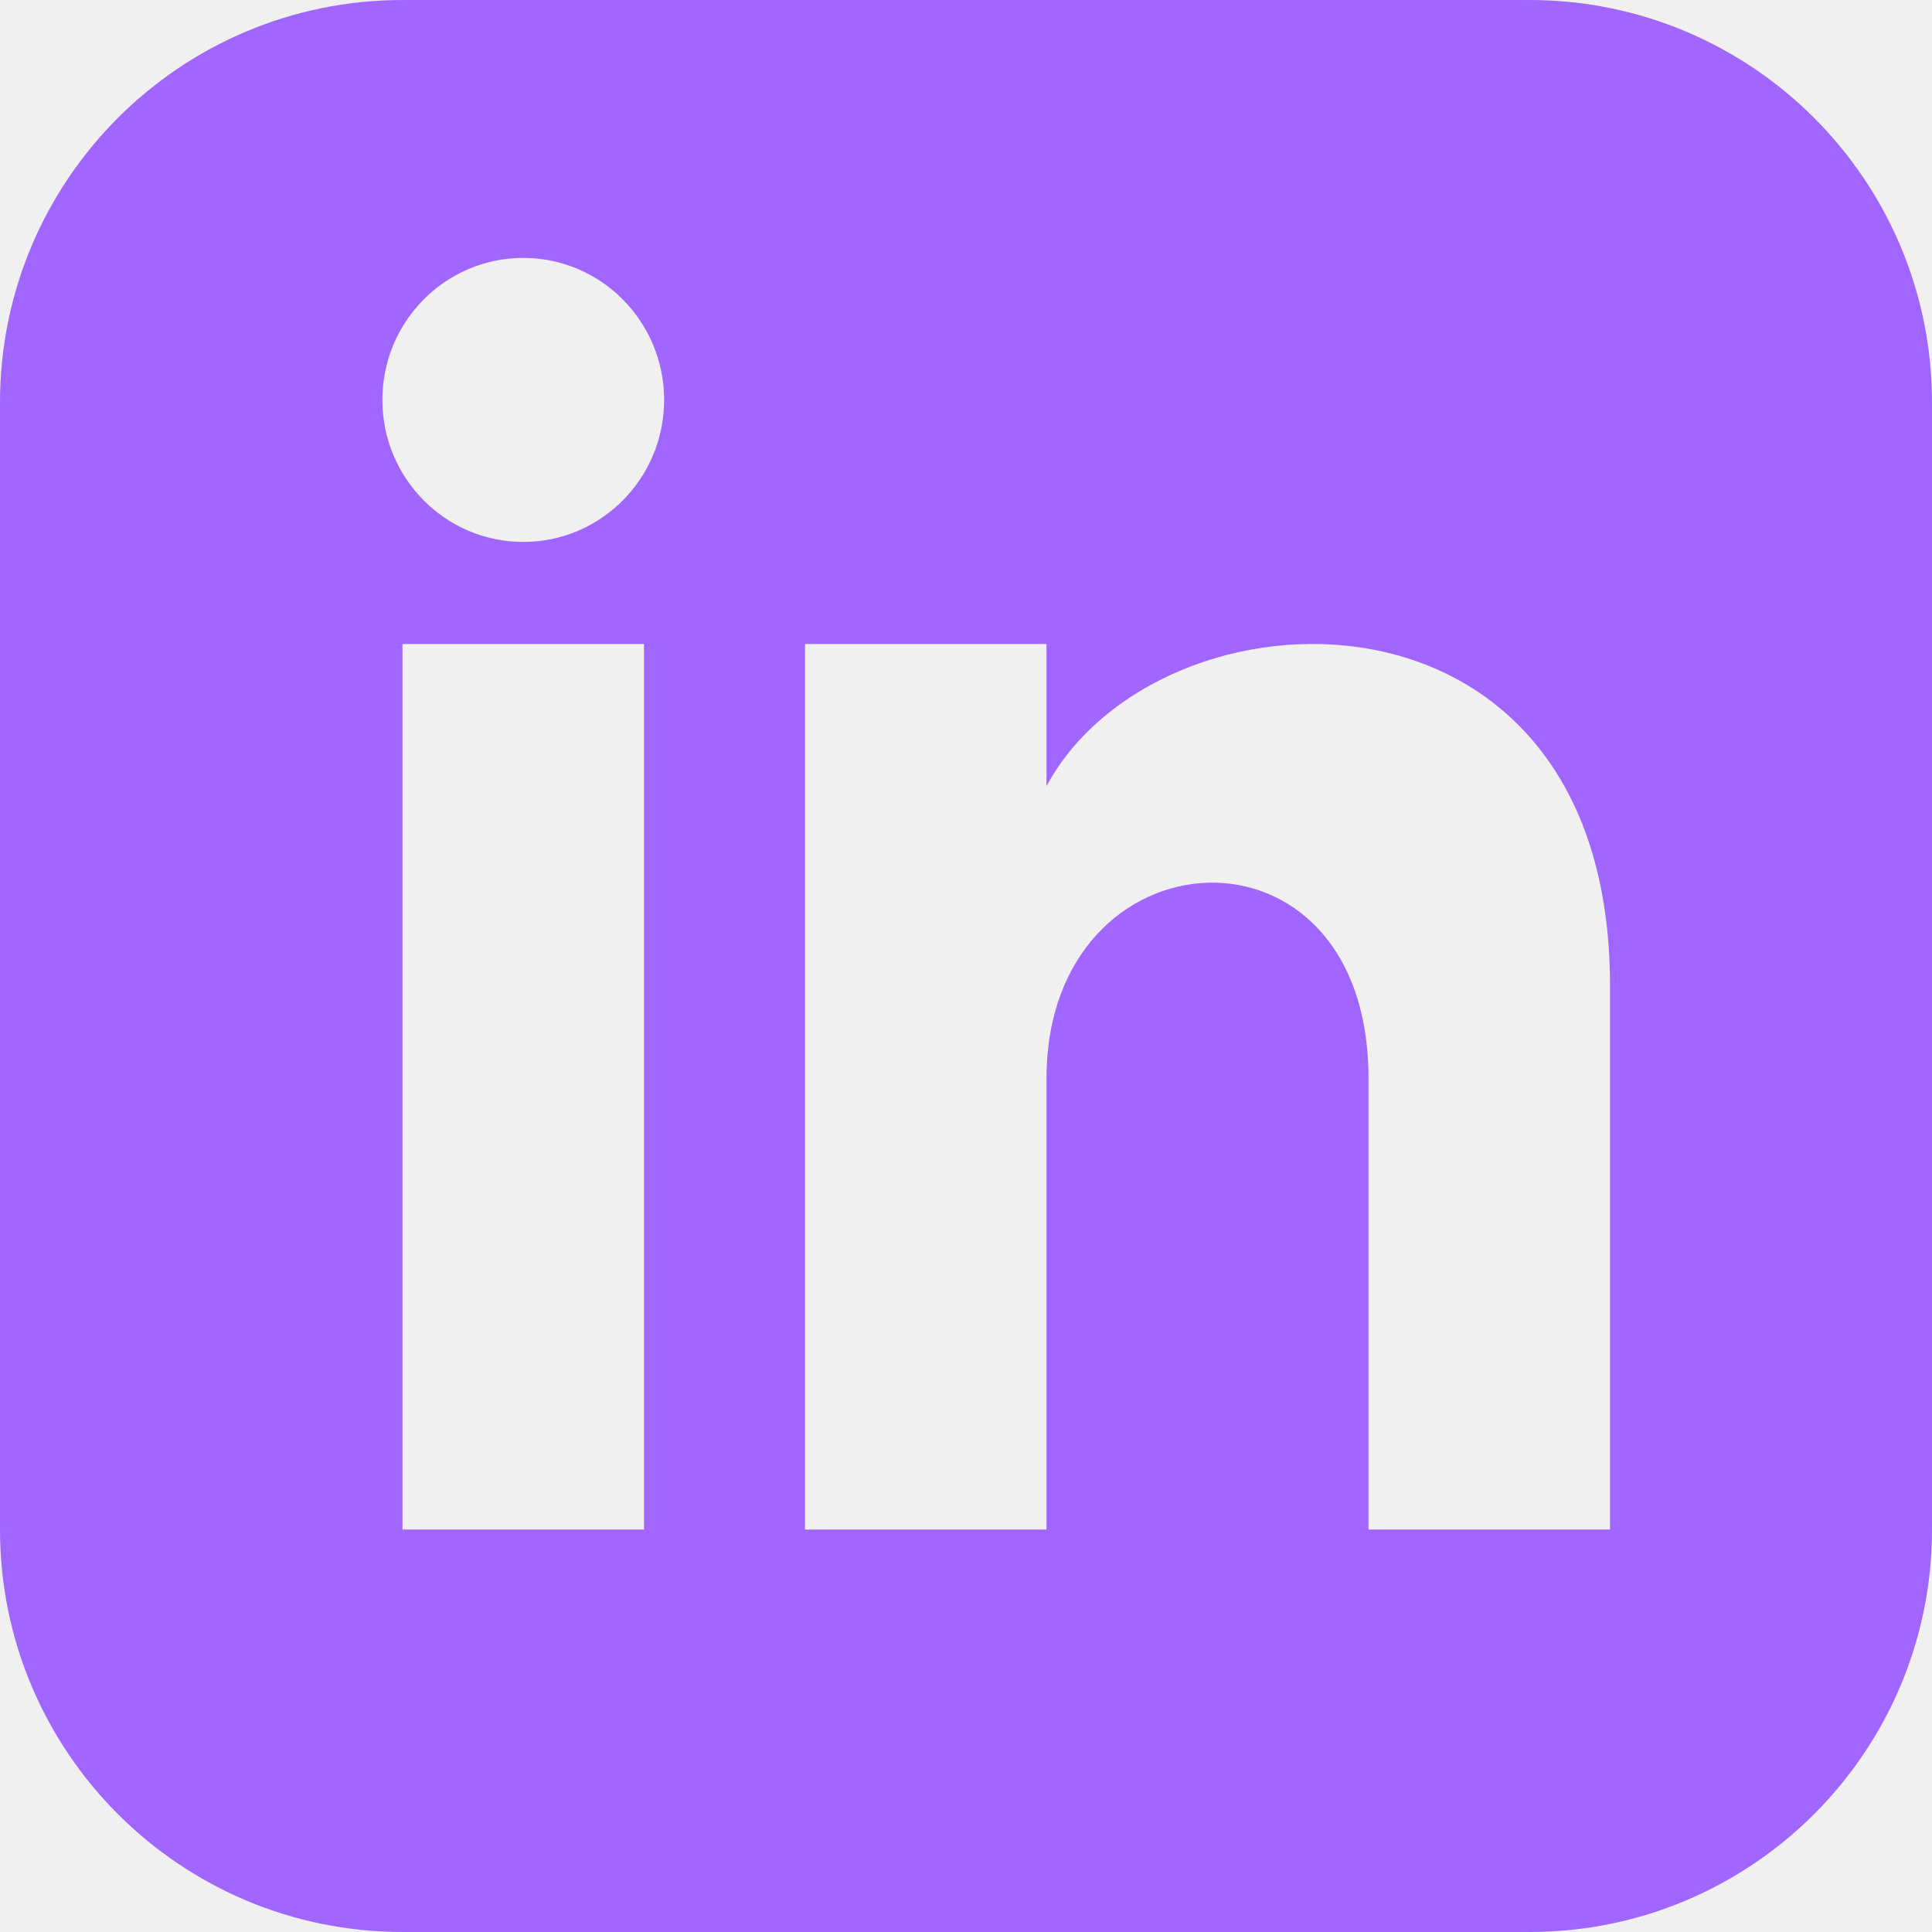
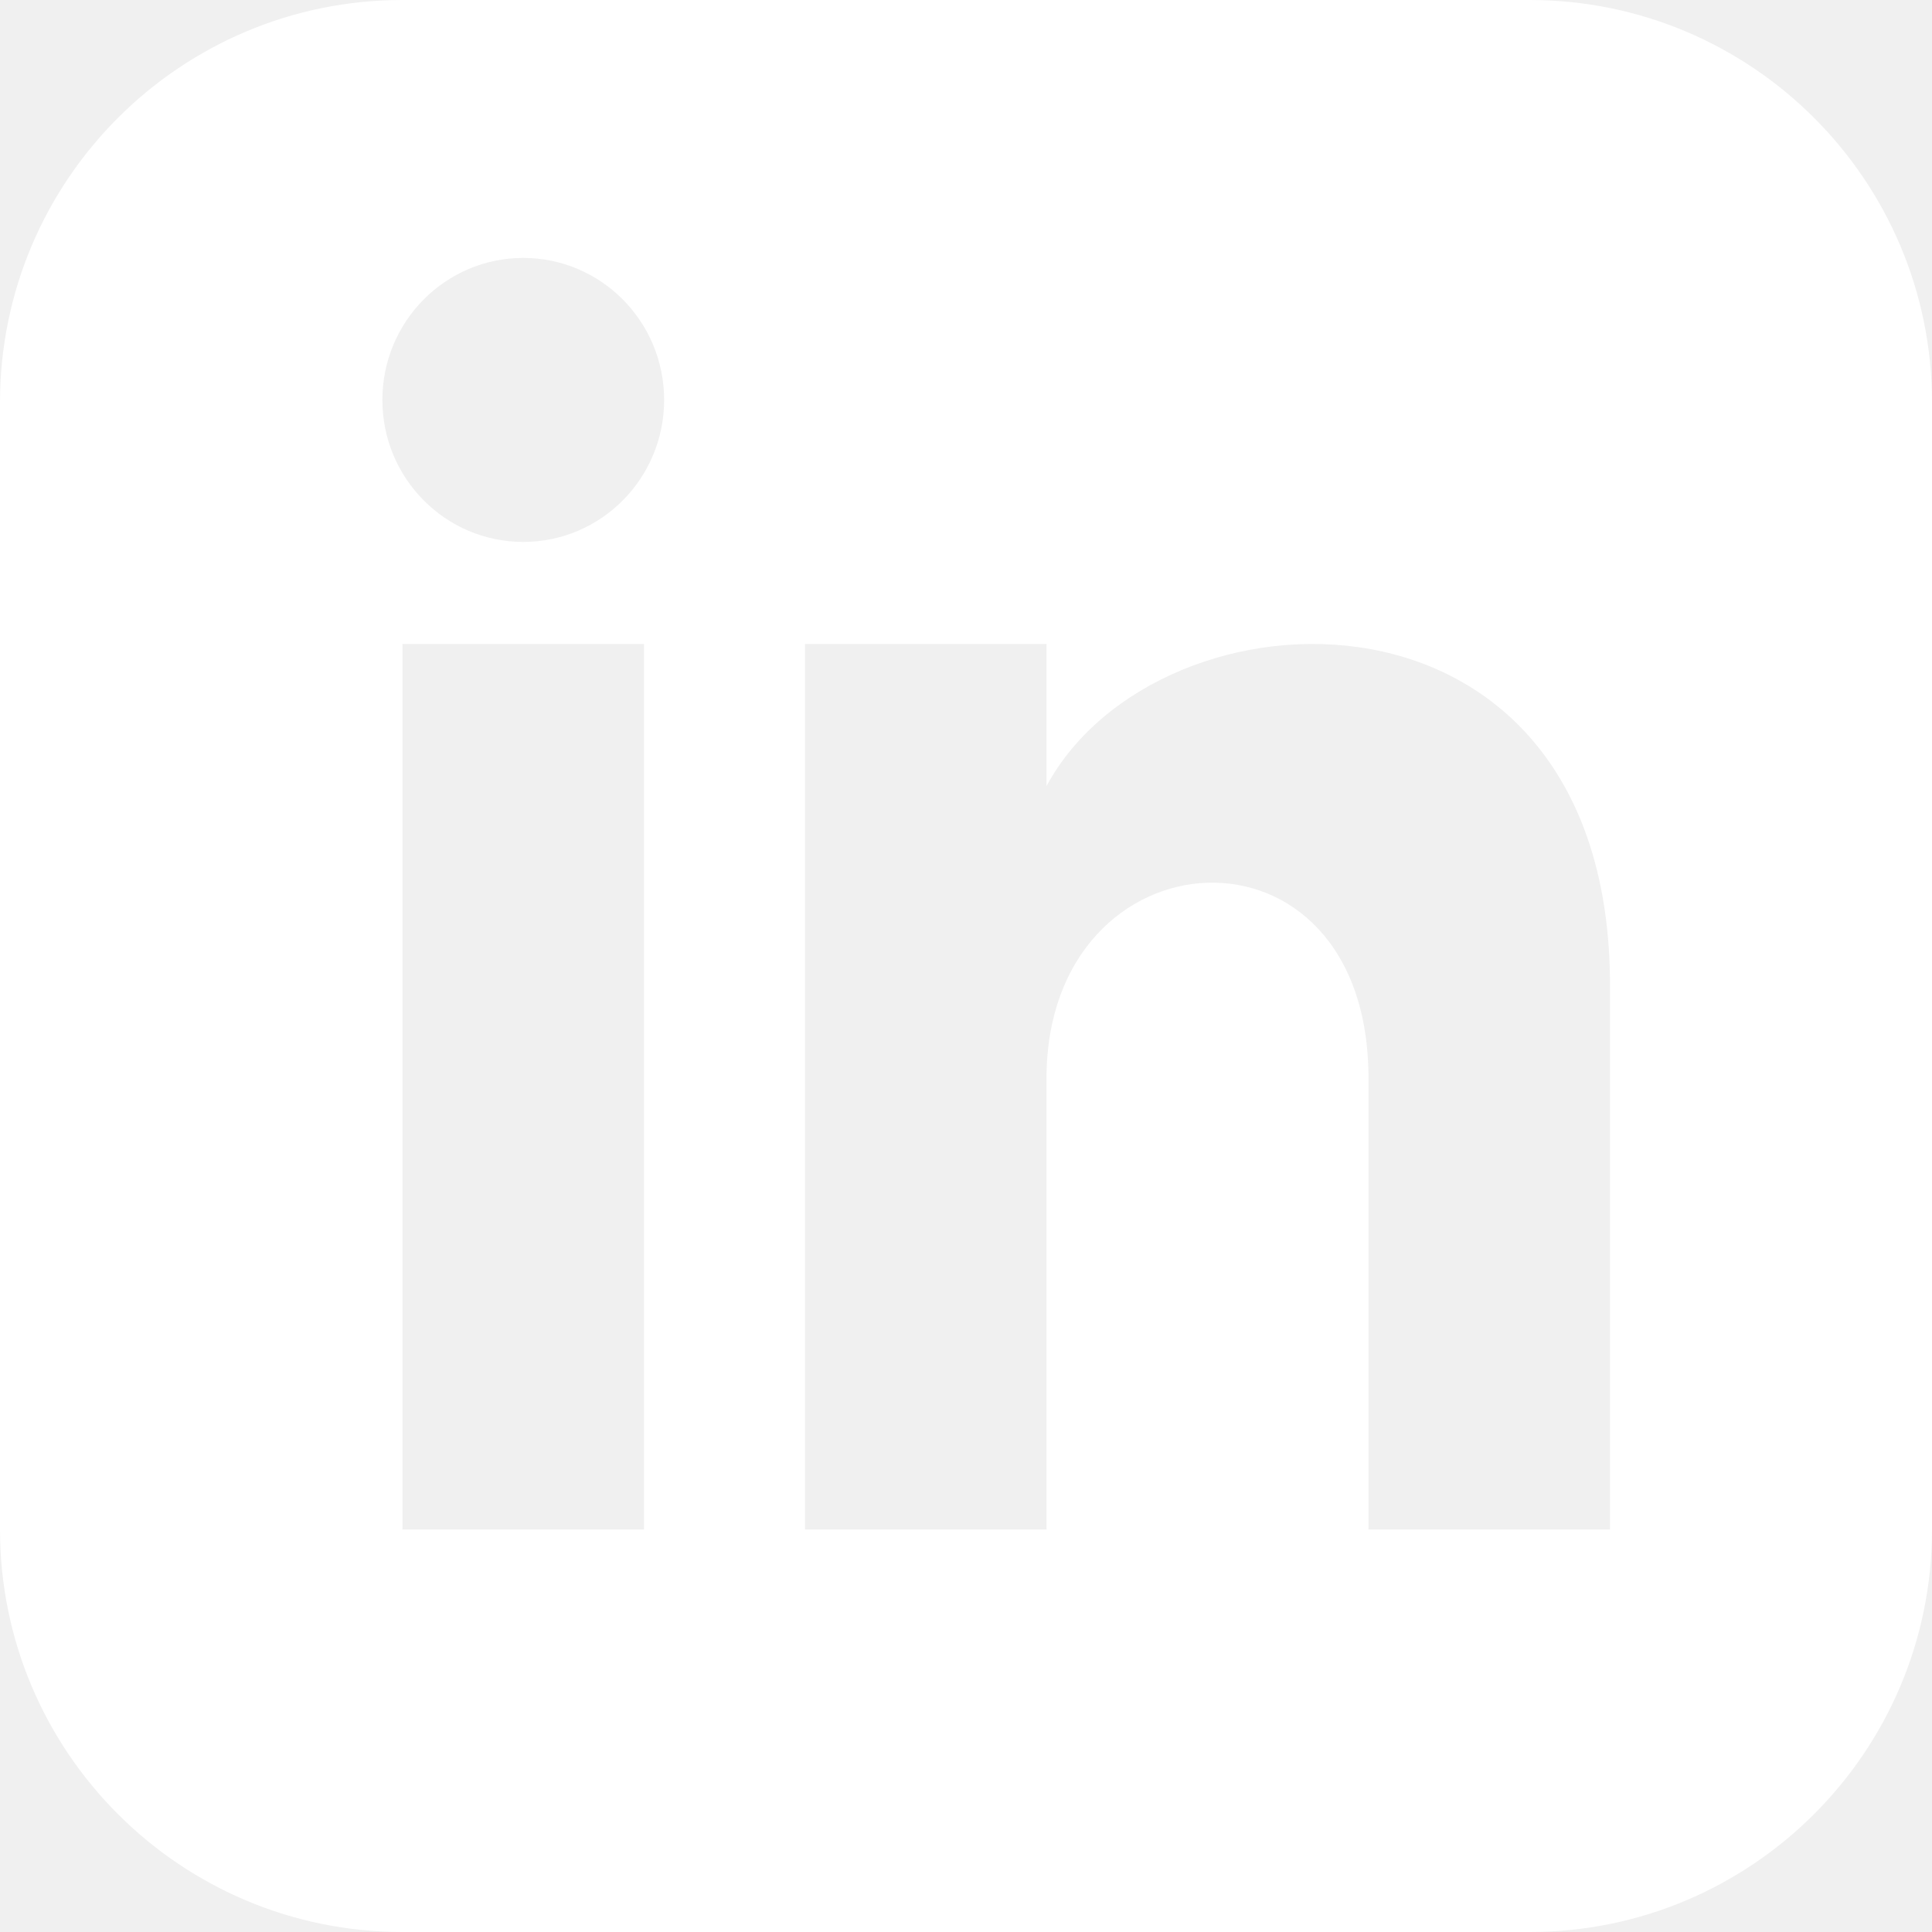
<svg xmlns="http://www.w3.org/2000/svg" width="24" height="24" viewBox="0 0 24 24">
-   <path d="M19 0h-14c-2.761 0-5 2.239-5 5v14c0 2.761 2.239 5 5 5h14c2.762 0 5-2.239 5-5v-14c0-2.761-2.238-5-5-5zm-11 19h-3v-11h3v11zm-1.5-12.268c-.966 0-1.75-.79-1.75-1.764s.784-1.764 1.75-1.764 1.75.79 1.75 1.764-.783 1.764-1.75 1.764zm13.5 12.268h-3v-5.604c0-3.368-4-3.113-4 0v5.604h-3v-11h3v1.765c1.396-2.586 7-2.777 7 2.476v6.759z" fill="#a166ff" />
+   <path d="M19 0h-14c-2.761 0-5 2.239-5 5v14c0 2.761 2.239 5 5 5h14c2.762 0 5-2.239 5-5v-14c0-2.761-2.238-5-5-5zm-11 19h-3v-11h3v11zm-1.5-12.268c-.966 0-1.75-.79-1.75-1.764s.784-1.764 1.75-1.764 1.75.79 1.75 1.764-.783 1.764-1.75 1.764zm13.5 12.268h-3v-5.604c0-3.368-4-3.113-4 0v5.604h-3v-11h3v1.765c1.396-2.586 7-2.777 7 2.476v6.759z" fill="#FFFFFF" />
</svg>
